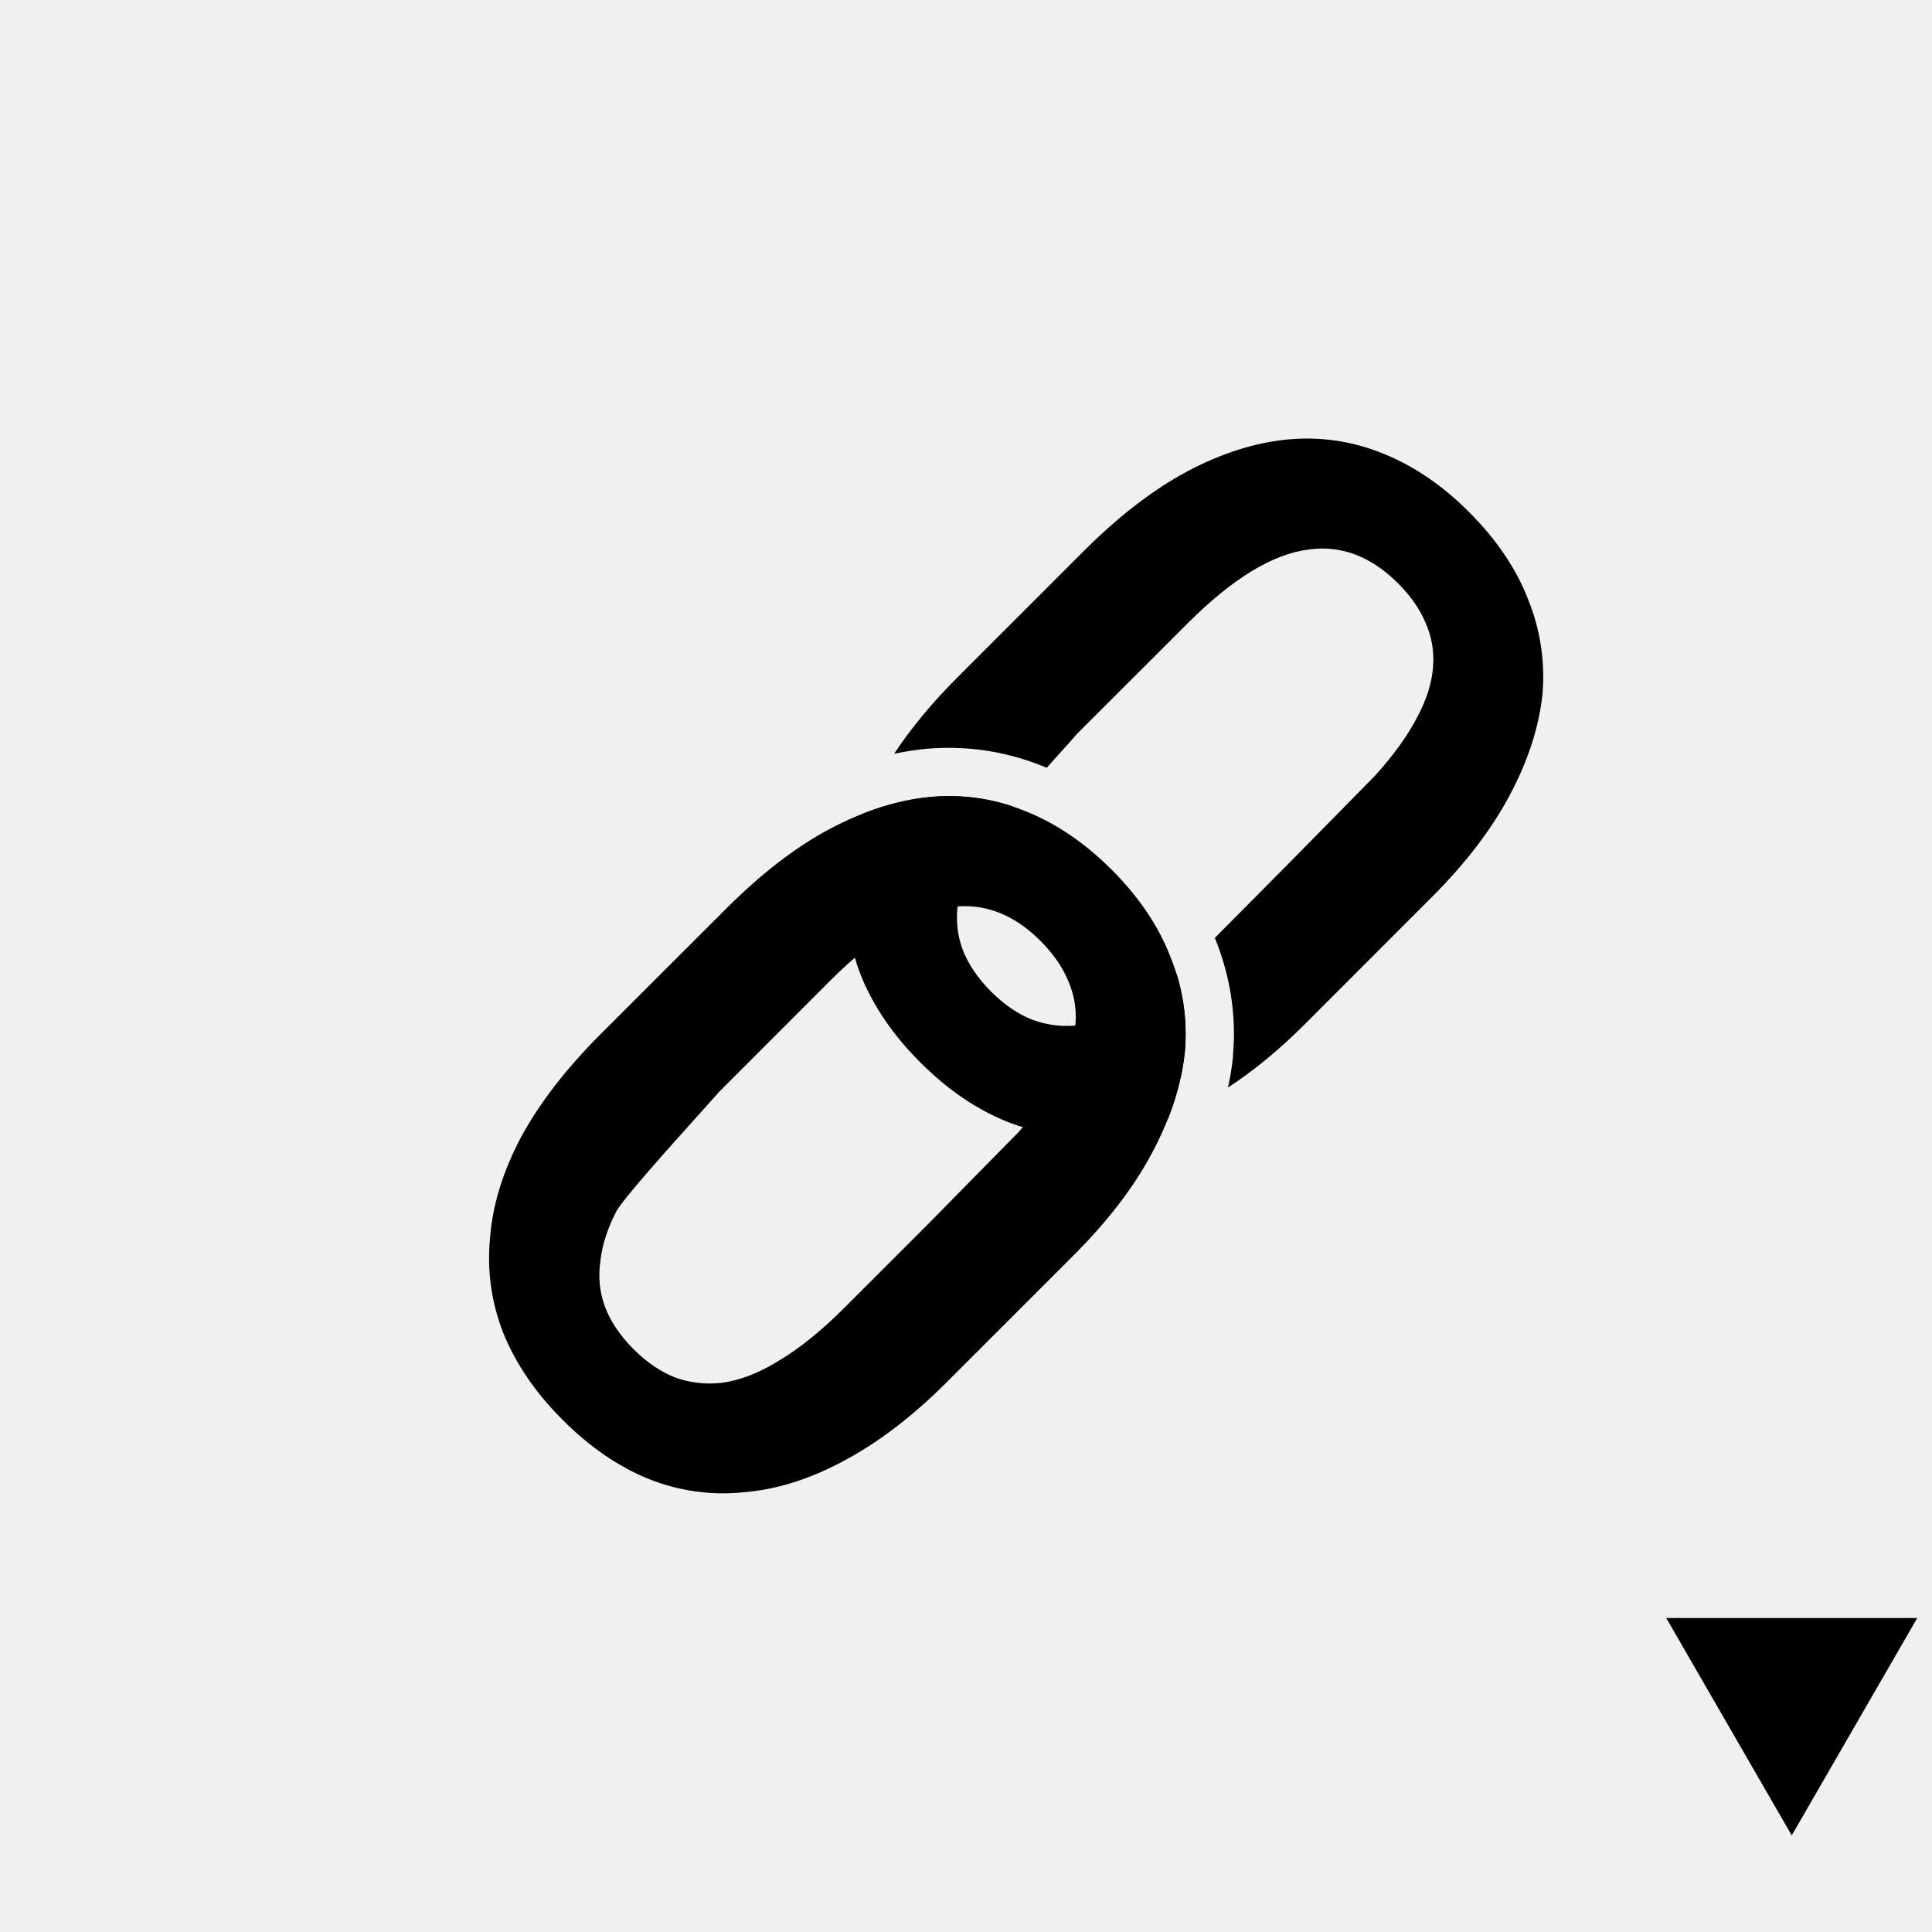
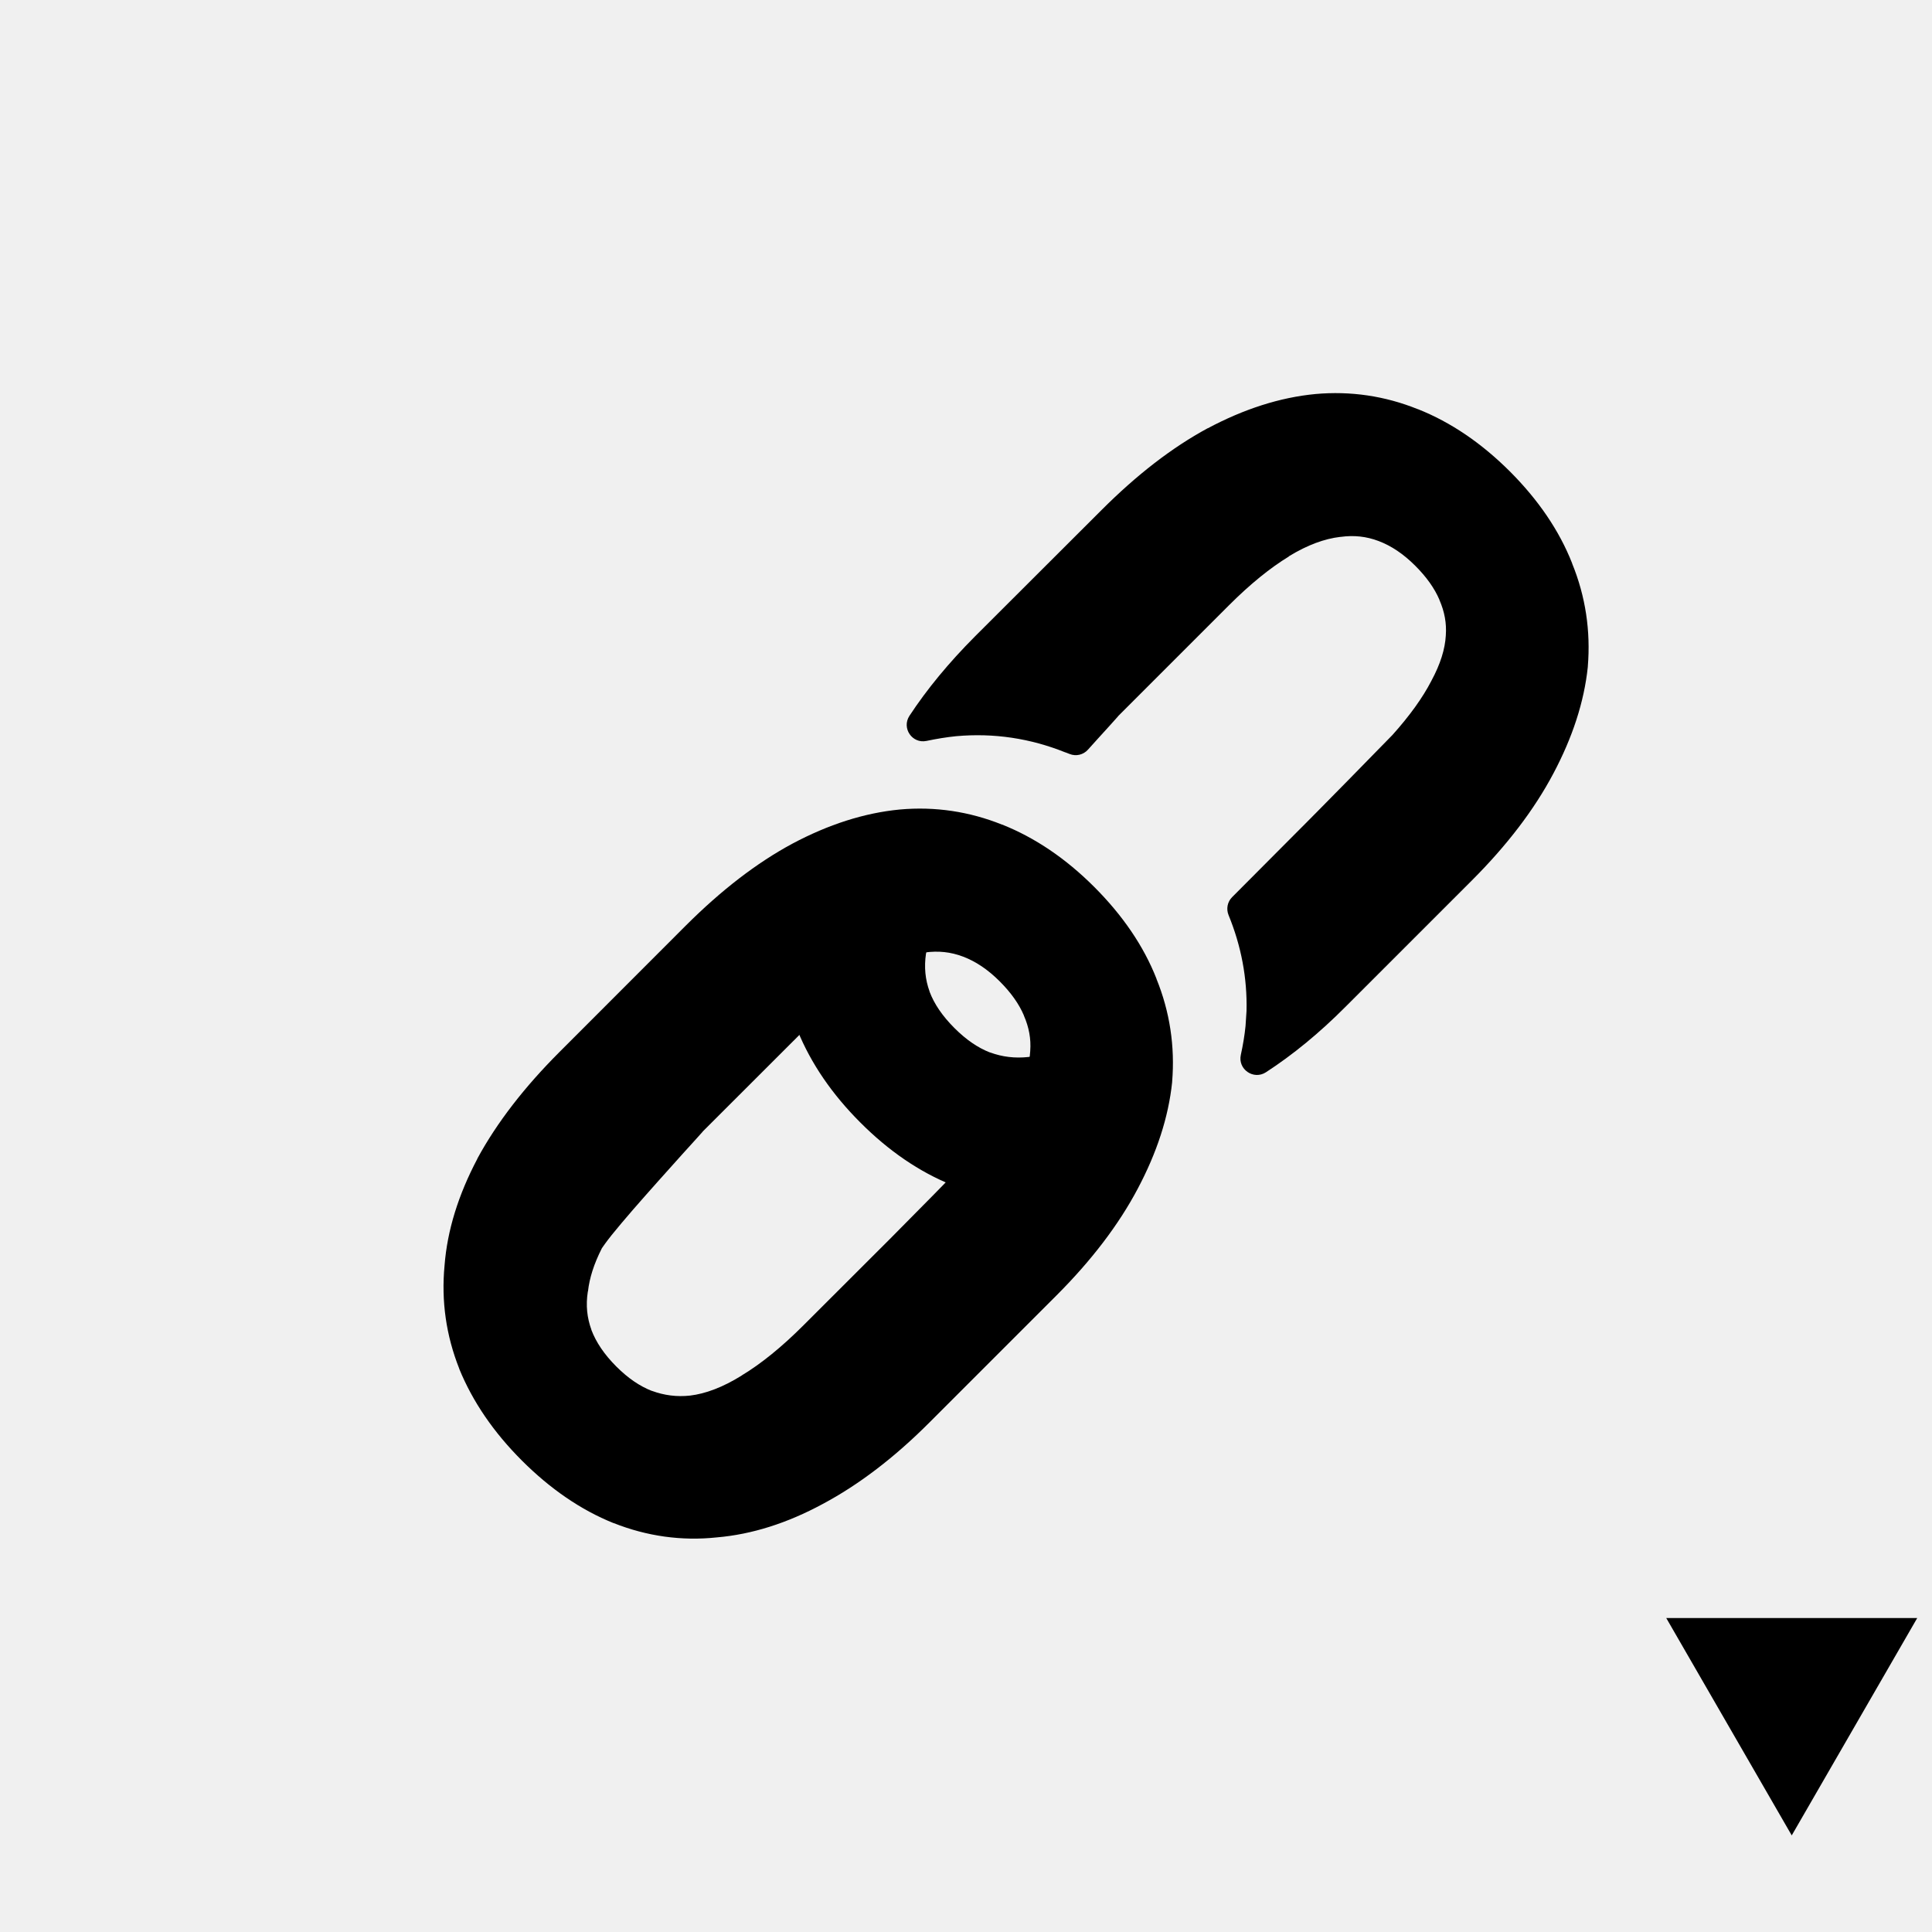
- <svg xmlns="http://www.w3.org/2000/svg" width="20" height="20" viewBox="0 0 20 20" fill="none">
-   <g clip-path="url(#clip0_36_194)">
-     <path fill-rule="evenodd" clip-rule="evenodd" d="M13.507 10.603C13.243 10.867 12.978 11.085 12.712 11.258C12.736 11.152 12.753 11.045 12.764 10.938V10.927L12.773 10.77C12.782 10.405 12.715 10.05 12.576 9.709L13.336 8.943C13.37 8.909 13.572 8.704 13.776 8.496C13.988 8.28 14.203 8.061 14.24 8.024C14.427 7.816 14.57 7.617 14.669 7.428C14.77 7.24 14.826 7.06 14.836 6.888C14.846 6.736 14.82 6.588 14.756 6.444C14.696 6.302 14.601 6.167 14.472 6.038C14.332 5.898 14.185 5.8 14.031 5.741C13.877 5.683 13.717 5.665 13.552 5.688C13.363 5.711 13.162 5.787 12.952 5.916C12.745 6.043 12.527 6.22 12.299 6.448L11.148 7.598C11.109 7.644 11.032 7.73 10.936 7.836L10.836 7.948C10.822 7.942 10.808 7.936 10.794 7.931C10.407 7.775 9.999 7.715 9.583 7.752C9.474 7.763 9.365 7.78 9.256 7.803C9.43 7.539 9.649 7.274 9.914 7.01L11.224 5.7C11.579 5.345 11.932 5.073 12.284 4.883C12.641 4.693 12.99 4.582 13.332 4.549C13.671 4.518 13.998 4.566 14.312 4.693C14.631 4.82 14.93 5.022 15.208 5.301C15.489 5.582 15.692 5.881 15.816 6.197C15.945 6.514 15.996 6.843 15.968 7.185C15.932 7.524 15.82 7.872 15.63 8.229C15.443 8.583 15.172 8.938 14.817 9.292L13.507 10.603ZM8.935 8.422C8.845 8.656 8.792 8.887 8.775 9.114C8.742 9.456 8.789 9.786 8.915 10.105C9.044 10.422 9.248 10.719 9.527 10.998C9.808 11.279 10.105 11.482 10.419 11.609C10.738 11.736 11.067 11.781 11.407 11.746C11.631 11.727 11.859 11.673 12.091 11.582C12.184 11.346 12.242 11.114 12.266 10.886C12.289 10.609 12.26 10.341 12.18 10.081C12.039 10.201 11.901 10.302 11.767 10.382C11.555 10.514 11.353 10.591 11.164 10.614C10.999 10.632 10.841 10.613 10.689 10.557C10.539 10.499 10.396 10.401 10.26 10.265C10.12 10.125 10.022 9.979 9.963 9.824C9.908 9.672 9.893 9.513 9.918 9.346C9.936 9.186 9.99 9.018 10.081 8.84C10.121 8.767 10.288 8.567 10.481 8.347C10.207 8.256 9.923 8.224 9.631 8.25C9.402 8.272 9.17 8.329 8.935 8.422Z" fill="black" />
-     <path fill-rule="evenodd" clip-rule="evenodd" d="M8.738 15.121C9.095 14.931 9.451 14.659 9.805 14.304L11.115 12.994C11.47 12.639 11.741 12.285 11.928 11.931C12.118 11.574 12.231 11.225 12.266 10.886C12.294 10.544 12.243 10.215 12.114 9.899C11.99 9.582 11.788 9.283 11.507 9.002C11.228 8.724 10.929 8.521 10.61 8.395C10.296 8.268 9.97 8.22 9.631 8.25C9.289 8.283 8.939 8.395 8.582 8.585C8.23 8.774 7.877 9.047 7.523 9.401L6.212 10.711C5.858 11.066 5.584 11.42 5.392 11.775C5.205 12.129 5.098 12.476 5.073 12.816C5.04 13.157 5.087 13.488 5.213 13.807C5.343 14.123 5.546 14.421 5.825 14.699C6.106 14.98 6.403 15.184 6.717 15.311C7.036 15.437 7.366 15.483 7.705 15.447C8.042 15.42 8.386 15.311 8.738 15.121ZM10.967 11.129C10.869 11.319 10.726 11.518 10.538 11.726C10.501 11.763 10.285 11.982 10.073 12.198C9.869 12.406 9.668 12.611 9.634 12.645L8.738 13.541C8.505 13.774 8.281 13.955 8.066 14.084C7.853 14.216 7.652 14.293 7.462 14.316C7.297 14.333 7.139 14.314 6.987 14.259C6.838 14.2 6.695 14.103 6.558 13.966C6.419 13.827 6.32 13.68 6.262 13.526C6.206 13.374 6.191 13.214 6.216 13.047C6.234 12.888 6.288 12.719 6.379 12.542C6.45 12.41 6.934 11.872 7.234 11.538C7.33 11.431 7.407 11.345 7.447 11.3L8.597 10.149C8.825 9.921 9.043 9.744 9.251 9.618C9.461 9.488 9.661 9.413 9.851 9.39C10.015 9.367 10.175 9.385 10.329 9.443C10.484 9.501 10.631 9.6 10.77 9.739C10.899 9.868 10.994 10.004 11.055 10.146C11.118 10.29 11.145 10.438 11.134 10.59C11.124 10.762 11.069 10.942 10.967 11.129Z" fill="black" />
-     <path d="M18.548 19L17.249 16.75L19.847 16.75L18.548 19Z" fill="black" />
-   </g>
-   <defs>
-     <clipPath id="clip0_36_194">
-       <rect width="20" height="20" fill="white" />
-     </clipPath>
-   </defs>
+ <svg xmlns="http://www.w3.org/2000/svg" width="20" height="20" viewBox="0 0 20 20" fill="none" version="1.1" id="svg3">
+   <path id="path1" style="fill:#000000" d="m 13.617,4.079 c -0.367,0.035 -0.74,0.155 -1.113,0.354 -6.67e-4,-3.9e-6 -0.001,-3.9e-6 -0.002,0 -0.37,0.2 -0.734,0.482 -1.098,0.846 L 10.093,6.588 C 9.822,6.86 9.595,7.135 9.414,7.411 9.332,7.538 9.443,7.701 9.591,7.67 9.696,7.648 9.798,7.631 9.898,7.621 c 0.39,-0.035 0.768,0.022 1.131,0.168 6.67e-4,3.9e-6 0.001,3.9e-6 0.002,0 0.025,0.01 0.039,0.015 0.041,0.016 0.067,0.027 0.143,0.009 0.191,-0.045 l 0.1,-0.111 c 0.091,-0.101 0.163,-0.178 0.207,-0.229 l 0.008,-0.01 1.143,-1.143 c 0.221,-0.221 0.429,-0.389 0.621,-0.506 4e-6,-6.5e-4 4e-6,-0.001 0,-0.002 0.194,-0.119 0.371,-0.182 0.531,-0.201 0.001,1.48e-5 0.003,1.48e-5 0.004,0 0.138,-0.019 0.266,-0.006 0.395,0.043 0.129,0.049 0.254,0.131 0.379,0.256 0.117,0.117 0.199,0.233 0.25,0.352 -4e-6,6.5e-4 -4e-6,0.001 0,0.002 0.053,0.121 0.075,0.241 0.066,0.365 -4e-6,6.5e-4 -4e-6,0.001 0,0.002 -0.008,0.142 -0.056,0.296 -0.148,0.467 -6.83e-4,0.001 -0.001,0.003 -0.002,0.004 -0.09,0.174 -0.223,0.359 -0.402,0.559 -0.045,0.045 -0.25,0.256 -0.459,0.469 -0.204,0.208 -0.41,0.416 -0.439,0.445 L 12.755,9.287 c -0.049,0.049 -0.063,0.122 -0.037,0.186 0.131,0.32 0.194,0.651 0.186,0.992 l -0.01,0.152 c -4e-6,6.67e-4 -4e-6,0.001 0,0.002 -0.01,0.1 -0.027,0.2 -0.049,0.301 -0.033,0.149 0.132,0.263 0.26,0.18 0.277,-0.18 0.551,-0.404 0.822,-0.676 l 1.311,-1.311 c 0.364,-0.364 0.645,-0.733 0.842,-1.105 0.198,-0.373 0.319,-0.741 0.357,-1.105 1.5e-5,-0.001 1.5e-5,-0.003 0,-0.004 C 16.467,6.533 16.414,6.175 16.275,5.834 V 5.832 C 16.141,5.491 15.923,5.173 15.629,4.879 15.337,4.588 15.02,4.371 14.677,4.235 h -0.002 C 14.338,4.099 13.981,4.046 13.617,4.079 Z M 9.115,8.58 c -0.246,0.024 -0.494,0.086 -0.742,0.184 -0.045,0.017 -0.08,0.053 -0.098,0.098 -0.095,0.247 -0.151,0.492 -0.17,0.736 -0.035,0.368 0.016,0.727 0.152,1.07 -3.9e-6,6.67e-4 -3.9e-6,0.001 0,0.002 0.139,0.34 0.356,0.657 0.648,0.949 0.294,0.295 0.611,0.512 0.949,0.648 6.67e-4,4e-6 0.001,4e-6 0.002,0 0.343,0.136 0.701,0.187 1.066,0.148 0.242,-0.02 0.485,-0.08 0.729,-0.176 0.044,-0.017 0.078,-0.052 0.096,-0.096 0.098,-0.249 0.162,-0.495 0.188,-0.74 1.5e-5,-0.001 1.5e-5,-0.003 0,-0.004 0.024,-0.297 -0.005,-0.59 -0.092,-0.871 -0.036,-0.118 -0.182,-0.159 -0.275,-0.078 -0.135,0.116 -0.265,0.211 -0.389,0.285 -6.72e-4,6.61e-4 -0.001,0.001 -0.002,0.002 -0.196,0.121 -0.372,0.186 -0.531,0.205 -0.14,0.015 -0.27,-6.53e-4 -0.396,-0.047 h -0.002 C 10.126,10.848 10.003,10.765 9.881,10.643 9.755,10.517 9.671,10.393 9.623,10.266 v -0.002 c -0.045,-0.124 -0.058,-0.252 -0.037,-0.393 7.02e-4,-0.002 0.001,-0.004 0.002,-0.006 0.015,-0.134 0.063,-0.284 0.146,-0.447 0.004,-0.007 0.054,-0.079 0.121,-0.162 0.068,-0.084 0.158,-0.186 0.254,-0.295 0.081,-0.092 0.041,-0.238 -0.076,-0.275 C 9.738,8.588 9.431,8.552 9.115,8.58 Z" />
+   <path id="path2" style="fill:#000000" d="M 9.315,8.38 C 8.948,8.415 8.575,8.535 8.202,8.734 7.832,8.933 7.466,9.216 7.102,9.579 L 5.792,10.89 C 5.428,11.254 5.144,11.621 4.942,11.993 a 0.171,0.171 0 0 0 0,0.002 c -0.196,0.371 -0.312,0.74 -0.34,1.105 -0.035,0.368 0.016,0.725 0.152,1.068 a 0.171,0.171 0 0 0 0,0.002 c 0.139,0.34 0.356,0.657 0.648,0.949 0.294,0.294 0.611,0.512 0.949,0.648 a 0.171,0.171 0 0 0 0.002,0 c 0.343,0.136 0.703,0.187 1.068,0.148 0.362,-0.031 0.728,-0.147 1.096,-0.346 0.375,-0.2 0.744,-0.482 1.107,-0.846 l 1.311,-1.311 c 0.364,-0.364 0.645,-0.733 0.842,-1.105 0.198,-0.373 0.319,-0.741 0.357,-1.105 a 0.171,0.171 0 0 0 0,-0.004 c 0.03,-0.366 -0.024,-0.724 -0.162,-1.064 v -0.002 C 11.839,9.793 11.621,9.475 11.327,9.181 11.035,8.889 10.716,8.672 10.374,8.536 h -0.002 C 10.035,8.401 9.68,8.347 9.315,8.38 Z m 0.256,1.48 a 0.171,0.171 0 0 0 0.004,0 c 0.138,-0.019 0.266,-0.006 0.395,0.043 0.129,0.049 0.254,0.131 0.379,0.256 0.117,0.117 0.199,0.233 0.25,0.352 a 0.171,0.171 0 0 0 0,0.002 c 0.053,0.121 0.075,0.241 0.066,0.365 a 0.171,0.171 0 0 0 0,0.002 c -0.008,0.142 -0.056,0.296 -0.148,0.467 a 0.171,0.171 0 0 0 -0.002,0.004 c -0.09,0.174 -0.223,0.359 -0.402,0.559 -0.046,0.046 -0.252,0.258 -0.461,0.471 -0.205,0.208 -0.409,0.414 -0.438,0.443 L 8.317,13.72 C 8.092,13.945 7.878,14.118 7.679,14.238 a 0.171,0.171 0 0 0 -0.002,0.002 c -0.196,0.122 -0.375,0.188 -0.533,0.207 -0.138,0.015 -0.268,-0.002 -0.396,-0.049 h -0.002 C 6.622,14.349 6.502,14.268 6.38,14.146 6.255,14.021 6.17,13.894 6.122,13.767 v -0.002 C 6.077,13.641 6.063,13.513 6.085,13.372 a 0.171,0.171 0 0 0 0.002,-0.006 C 6.102,13.231 6.148,13.084 6.231,12.921 c 0.004,-0.006 0.045,-0.066 0.102,-0.137 0.058,-0.072 0.134,-0.162 0.217,-0.258 0.166,-0.191 0.362,-0.409 0.512,-0.576 0.091,-0.102 0.163,-0.178 0.207,-0.229 l 0.008,-0.01 1.143,-1.142 c 0.221,-0.221 0.427,-0.389 0.619,-0.506 a 0.171,0.171 0 0 0 0.002,-0.002 C 9.234,9.943 9.411,9.88 9.571,9.861 Z" />
+   <path d="m 18.548,19 -1.299,-2.25 h 2.598 z" fill="#000000" id="path3" />
+   <defs id="defs3" />
</svg>
